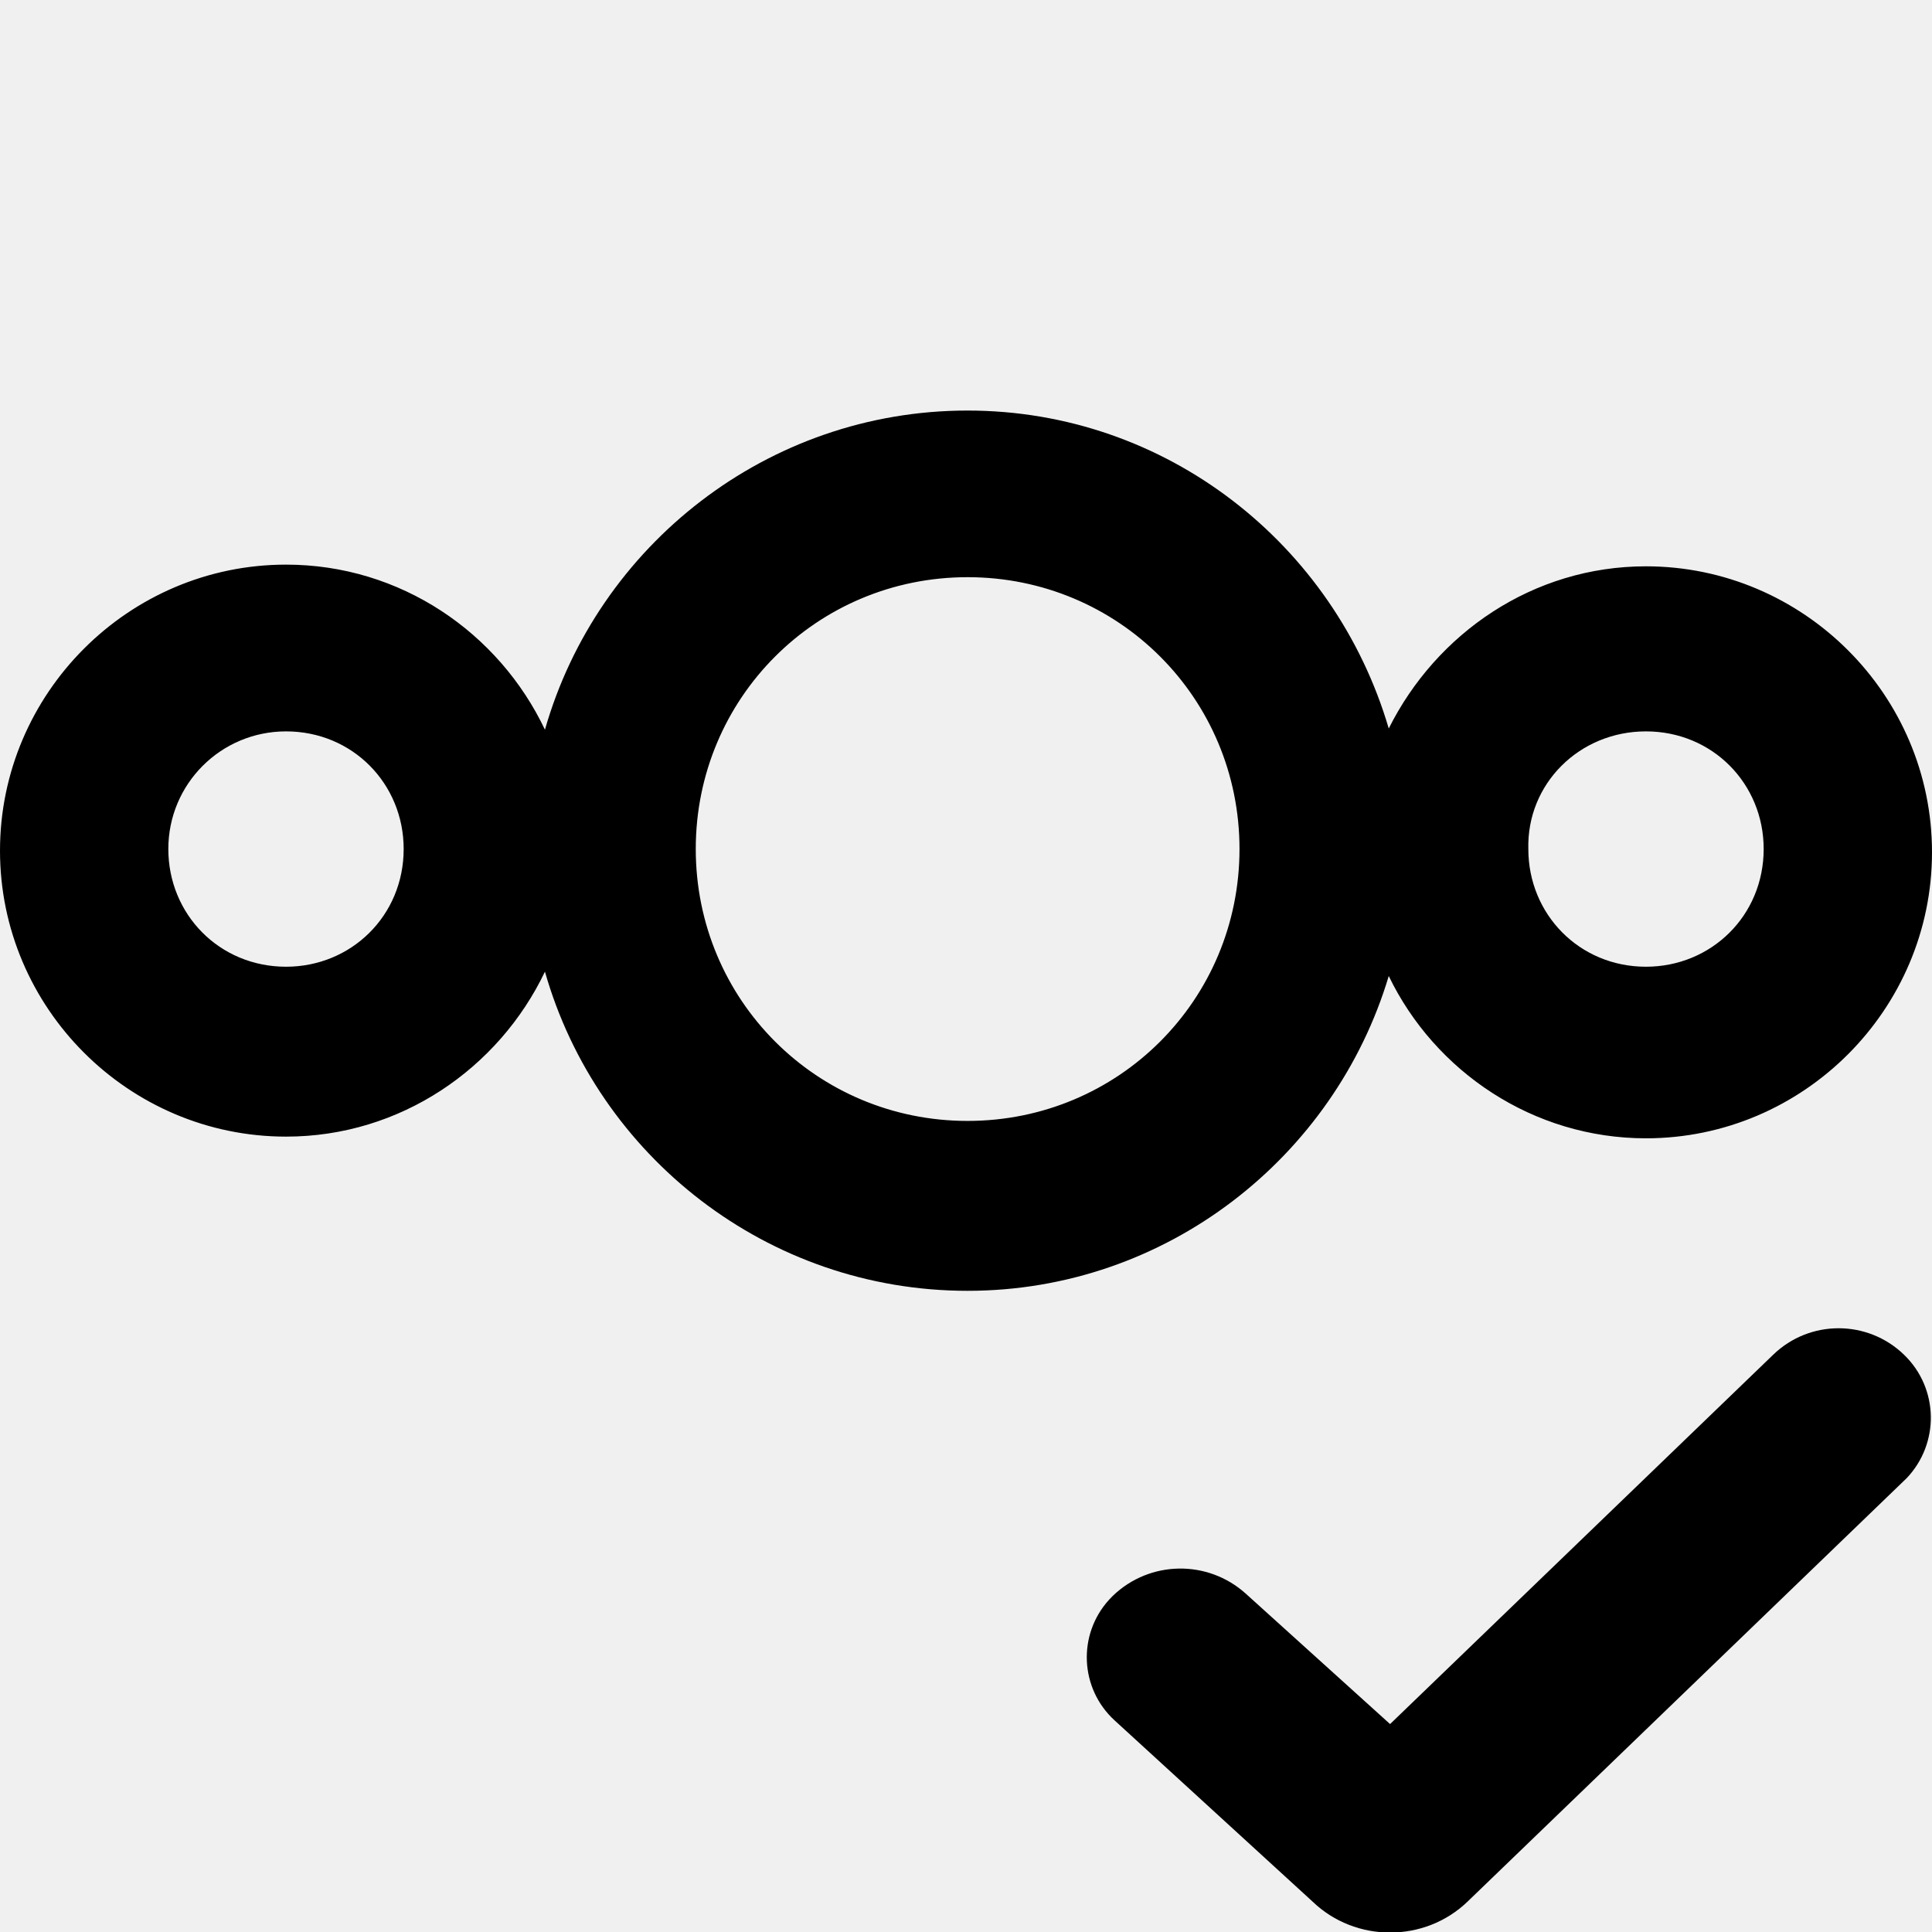
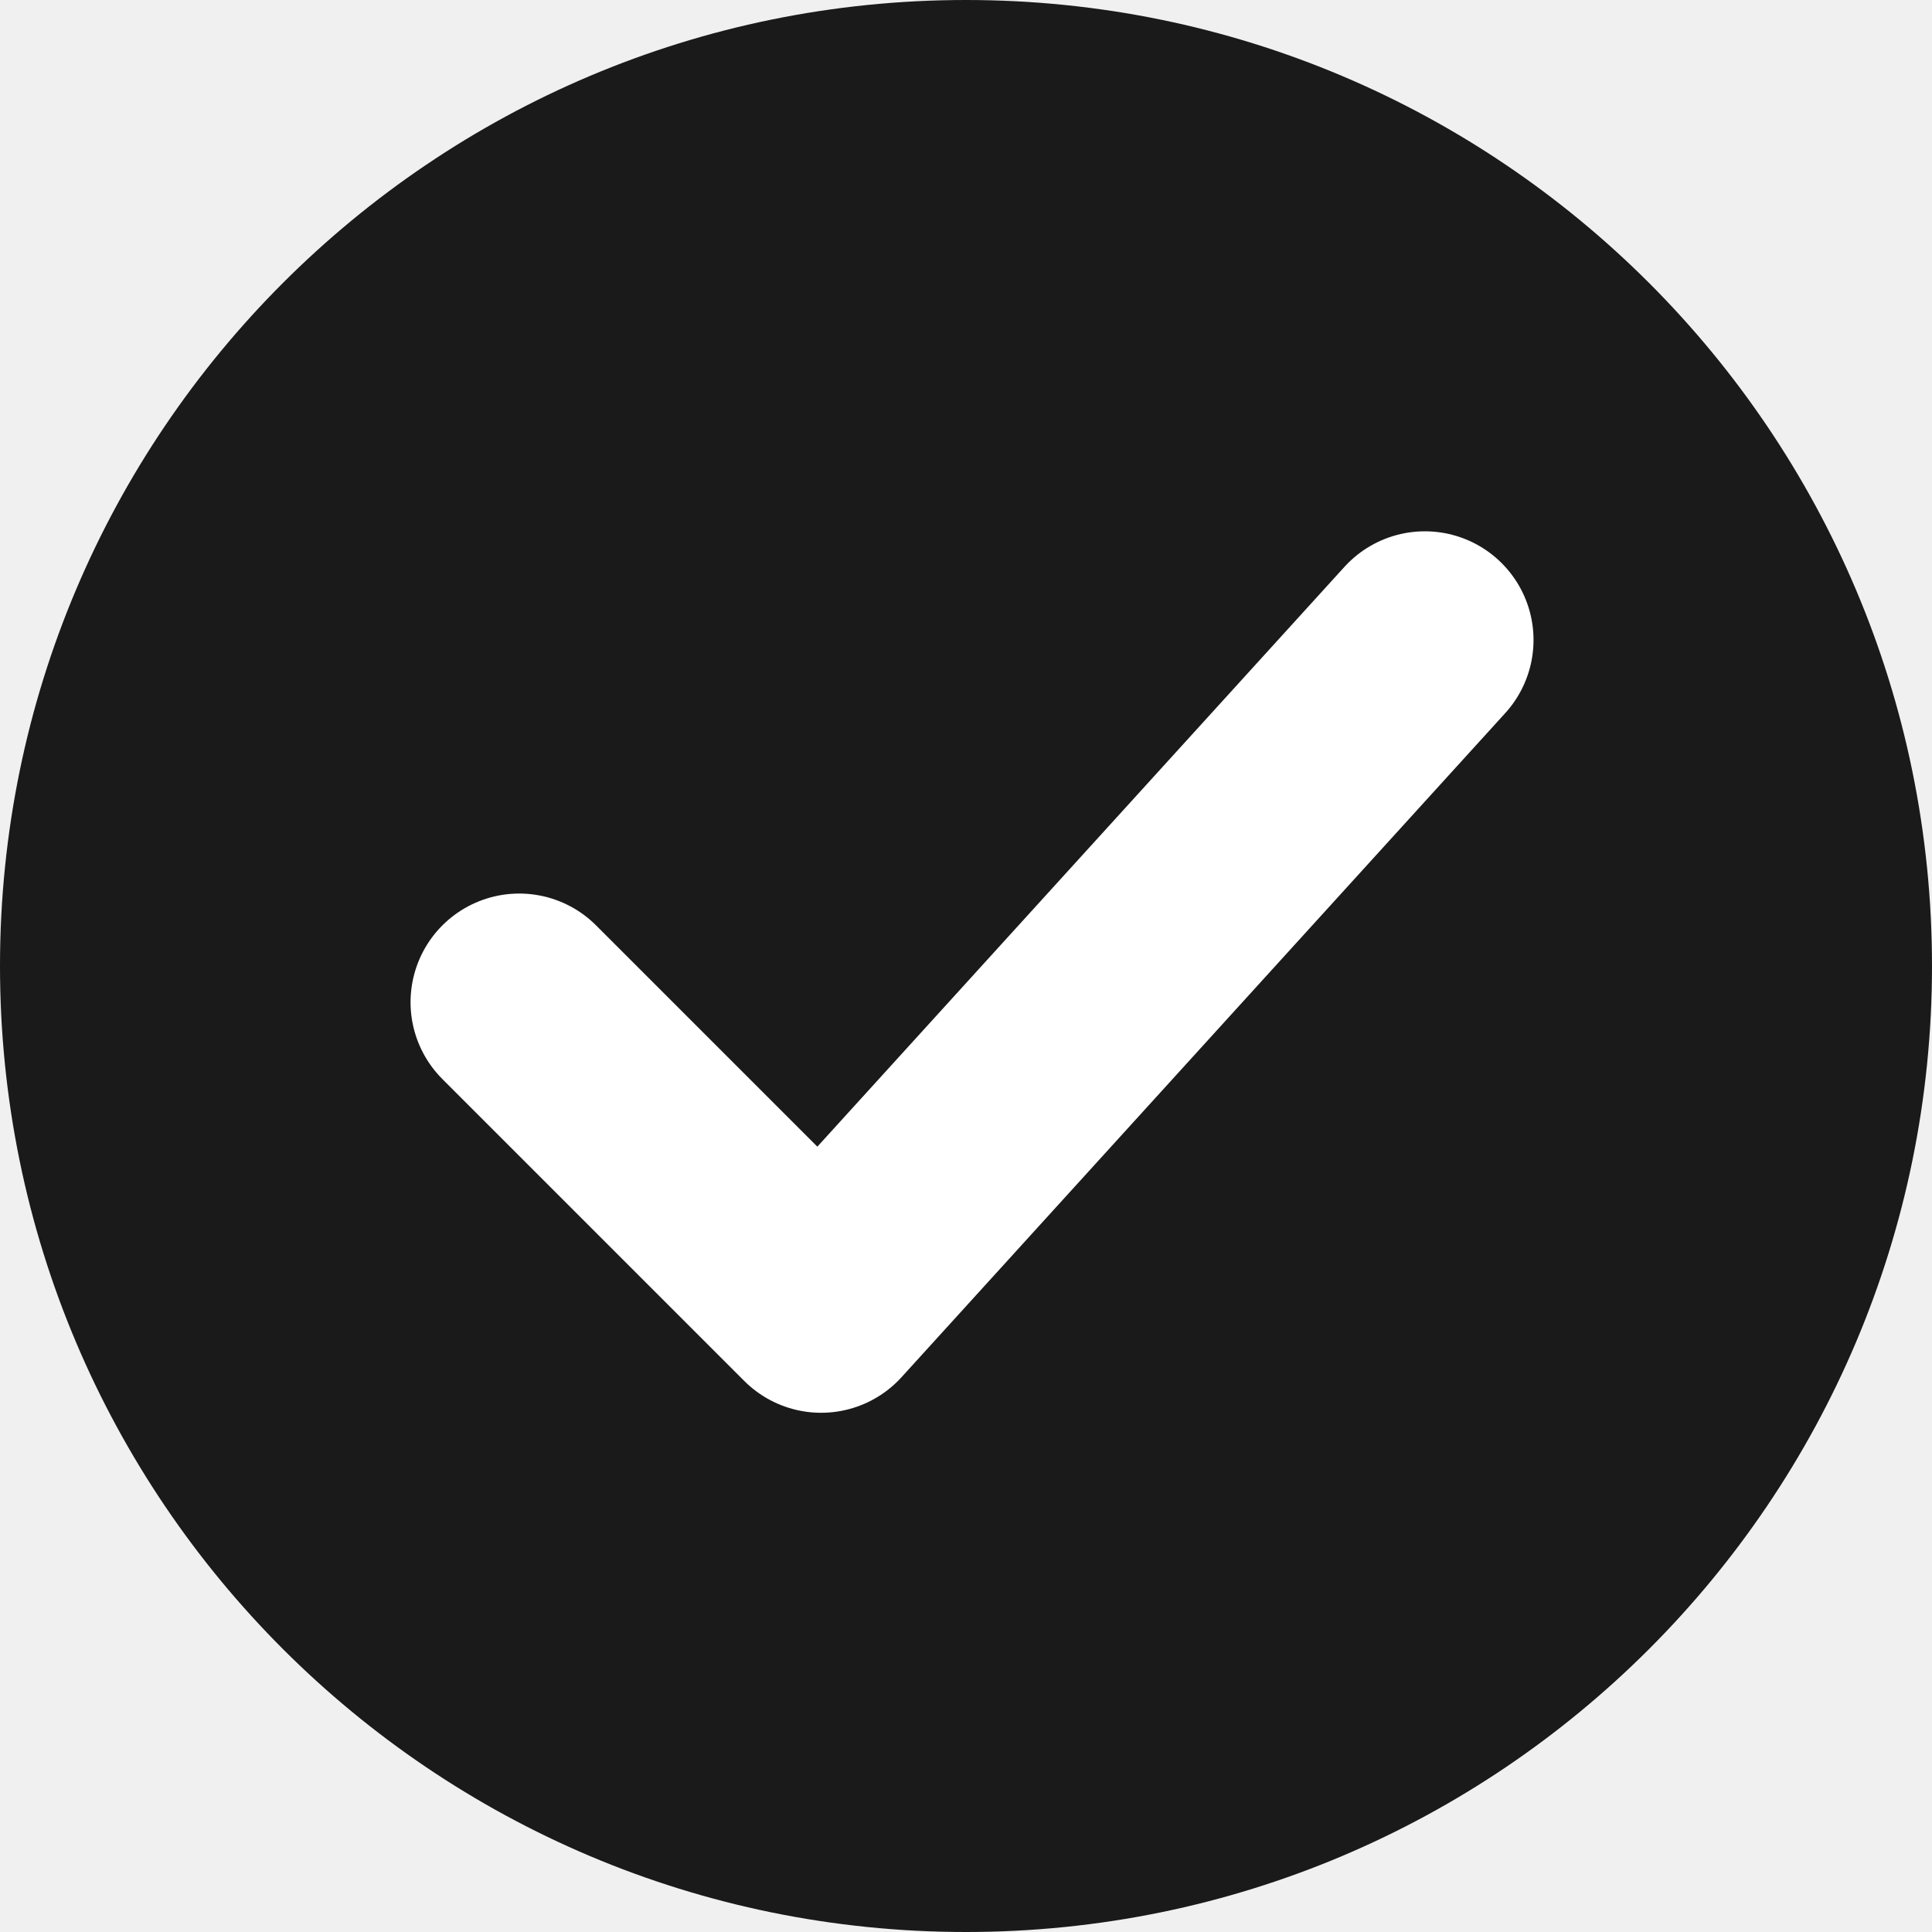
<svg xmlns="http://www.w3.org/2000/svg" width="16" height="16" viewBox="0 0 16 16">
-   <g fill="none">
-     <path fill="#000" d="M8.013,0 C6.355,0 4.948,1.119 4.513,2.643 C4.131,1.839 3.317,1.276 2.369,1.276 C1.065,1.276 0,2.342 0,3.645 C0,4.948 1.065,6.013 2.369,6.013 C3.317,6.013 4.131,5.447 4.513,4.647 C4.948,6.174 6.355,7.29 8.013,7.29 C9.658,7.29 11.052,6.184 11.501,4.683 C11.883,5.474 12.697,6.027 13.631,6.027 C14.935,6.027 16,4.961 16,3.658 C16,2.355 14.935,1.29 13.631,1.29 C12.697,1.29 11.896,1.843 11.501,2.633 C11.052,1.106 9.658,0 8.013,0 Z M8.013,1.38 C9.263,1.38 10.265,2.382 10.265,3.631 C10.265,4.881 9.263,5.883 8.013,5.883 C6.764,5.883 5.762,4.881 5.762,3.631 C5.762,2.382 6.764,1.38 8.013,1.38 Z M2.369,2.657 C2.921,2.657 3.343,3.092 3.343,3.631 C3.343,4.184 2.908,4.606 2.369,4.606 C1.816,4.606 1.394,4.171 1.394,3.631 C1.394,3.092 1.829,2.657 2.369,2.657 Z M13.631,2.657 C14.184,2.657 14.606,3.092 14.606,3.631 C14.606,4.184 14.171,4.606 13.631,4.606 C13.079,4.606 12.657,4.171 12.657,3.631 C12.643,3.092 13.079,2.657 13.631,2.657 Z" transform="translate(0 3.4)" />
-     <path fill="#000" d="M15.768,11.219 C16.057,11.497 16.065,11.956 15.787,12.245 C15.781,12.251 15.775,12.257 15.768,12.263 L12.154,15.748 L12.154,15.748 C11.799,16.09 11.225,16.09 10.87,15.748 L9.23,14.247 C8.942,13.983 8.922,13.536 9.186,13.247 C9.195,13.237 9.206,13.226 9.216,13.216 C9.521,12.922 10.002,12.914 10.317,13.198 L11.512,14.278 L11.512,14.278 L14.685,11.219 C14.987,10.927 15.466,10.927 15.768,11.219 Z" />
-   </g>
+   <circle cx="8" cy="8" r="8" fill="#1a1a1a" />
+   <path d="M4.3,8.3 L6.8,10.8 L11.8,5.3" fill="none" stroke="#fff" stroke-width="1.8" stroke-linecap="round" stroke-linejoin="round" />
</svg>
